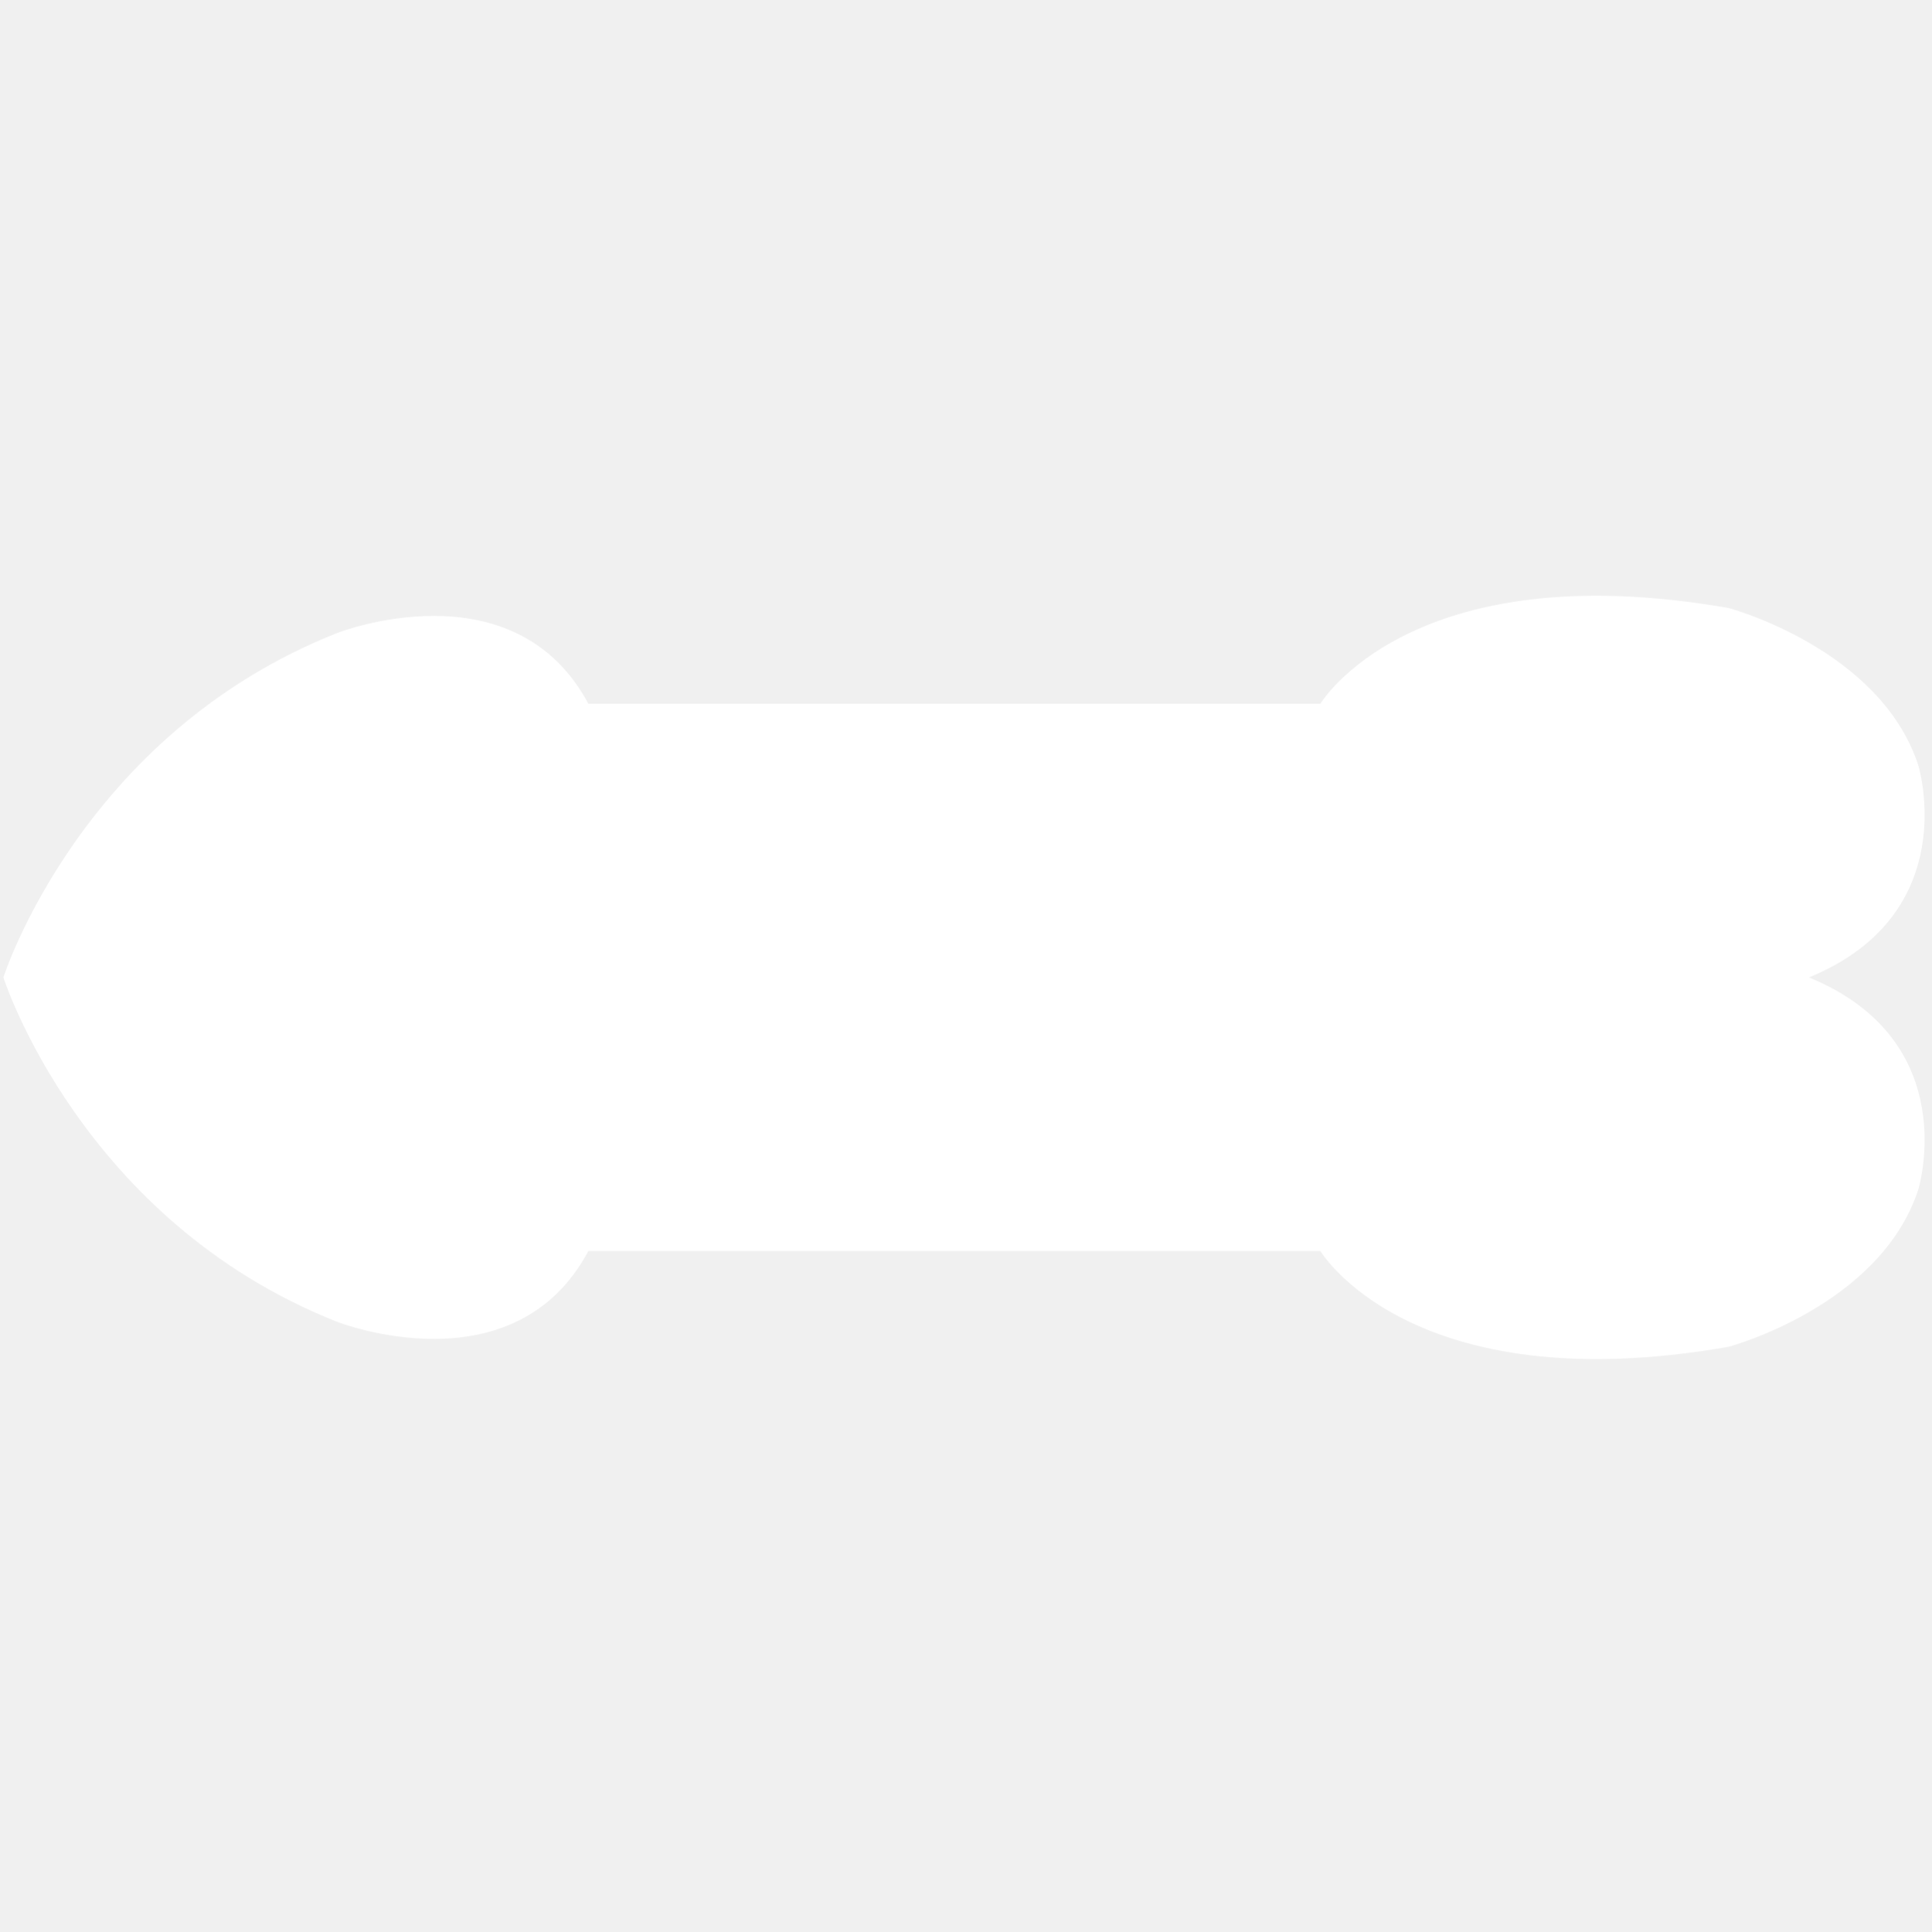
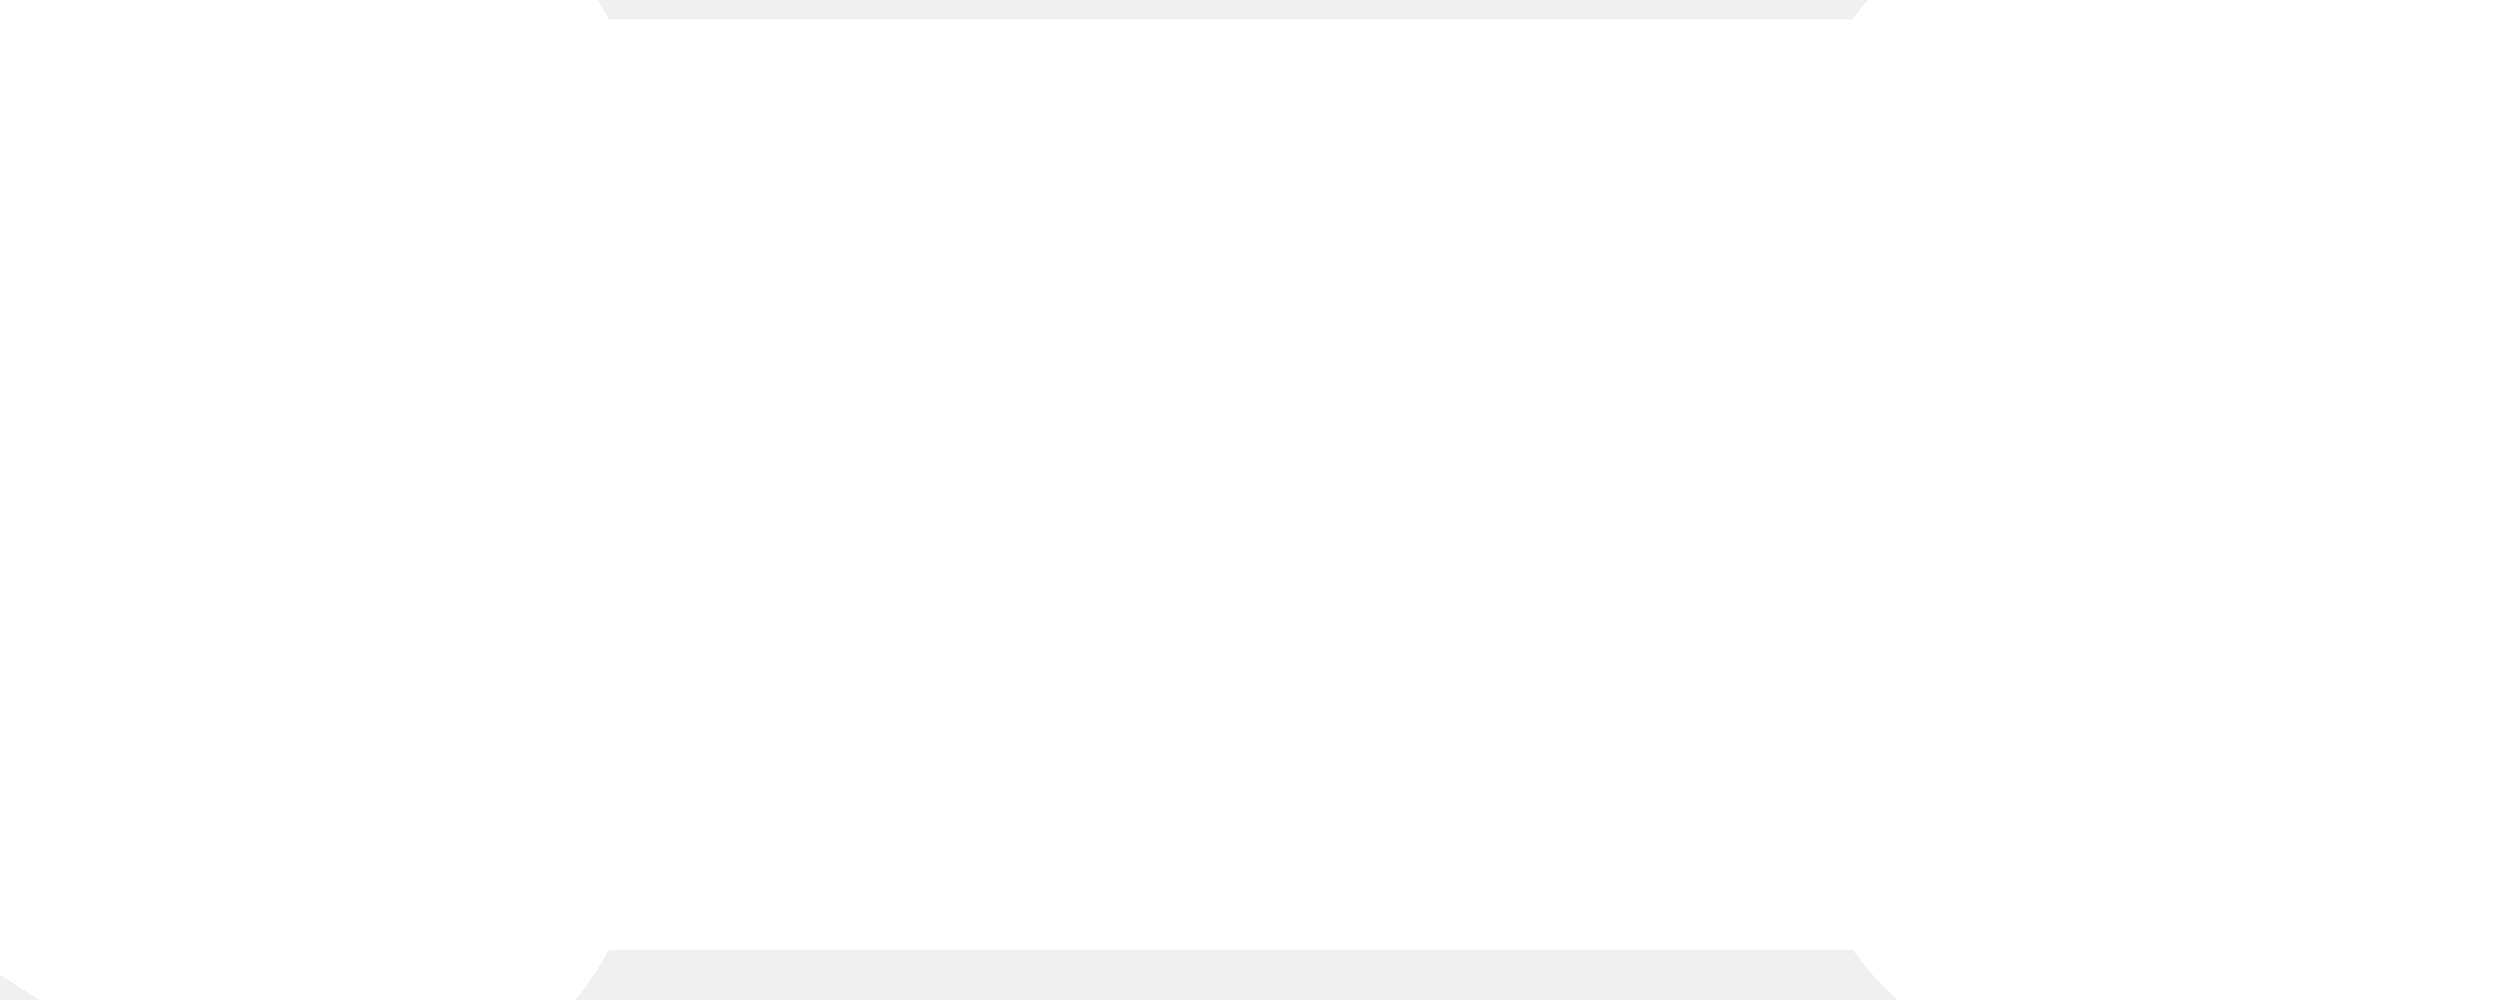
- <svg xmlns="http://www.w3.org/2000/svg" version="1.1" id="レイヤー_2" x="0px" y="0px" viewBox="0 0 566.93 566.93" style="enable-background:new 0 0 566.93 566.93;" xml:space="preserve">
-   <style type="text/css">
- 	.st0{fill:#FFFFFF;}
- </style>
-   <path class="st0" d="M563.12,349.25c-11.25,34.31-55.69,46.13-55.69,46.13c-93.38,16.31-119.82-28.13-119.82-28.13H172.72  c-21.94,41.07-73.69,20.81-73.69,20.81C23.65,358.25,1,286.93,1,286.93s22.65-71.32,98.03-101.13c0,0,51.75-20.26,73.69,20.81  h214.89c0,0,26.44-44.44,119.82-28.13c0,0,44.44,11.82,55.69,46.13c0,0,13.5,43.64-32.07,62.32  C576.62,305.61,563.12,349.25,563.12,349.25z" />
+ <svg xmlns="http://www.w3.org/2000/svg" id="_レイヤー_2" data-name="レイヤー_2" version="1.1" viewBox="0 0 1000 400">
+   <defs>
+     <style>
+       .st0 {
+         fill: #fff;
+       }
+ 
+       .st1 {
+         fill: none;
+       }
+ 
+       .st2 {
+         clip-path: url(#clippath-1);
+       }
+ 
+       .st3 {
+         clip-path: url(#clippath);
+       }
+     </style>
+     <clipPath id="clippath">
+       <rect class="st1" x="-156.53" y="-68.74" width="1313.06" height="525.23" />
+     </clipPath>
+     <clipPath id="clippath-1">
+       <rect class="st1" x="-156.53" y="-68.74" width="1313.06" height="525.23" />
+     </clipPath>
+   </defs>
+   <g class="st3">
+     <g class="st2">
+       <path class="st0" d="M1147.71,338.18c-26.06,79.47-128.98,106.84-128.98,106.84-216.28,37.78-277.51-65.15-277.51-65.15H243.51c-50.82,95.12-170.67,48.2-170.67,48.2-174.59-69.04-227.05-234.23-227.05-234.23,0,0,52.46-165.18,227.05-234.23,0,0,119.86-46.92,170.67,48.2h497.71s61.24-102.93,277.51-65.15c0,0,102.93,27.38,128.98,106.84,0,0,31.27,101.07-74.28,144.34,105.55,43.27,74.28,144.34,74.28,144.34" />
+     </g>
+   </g>
</svg>
